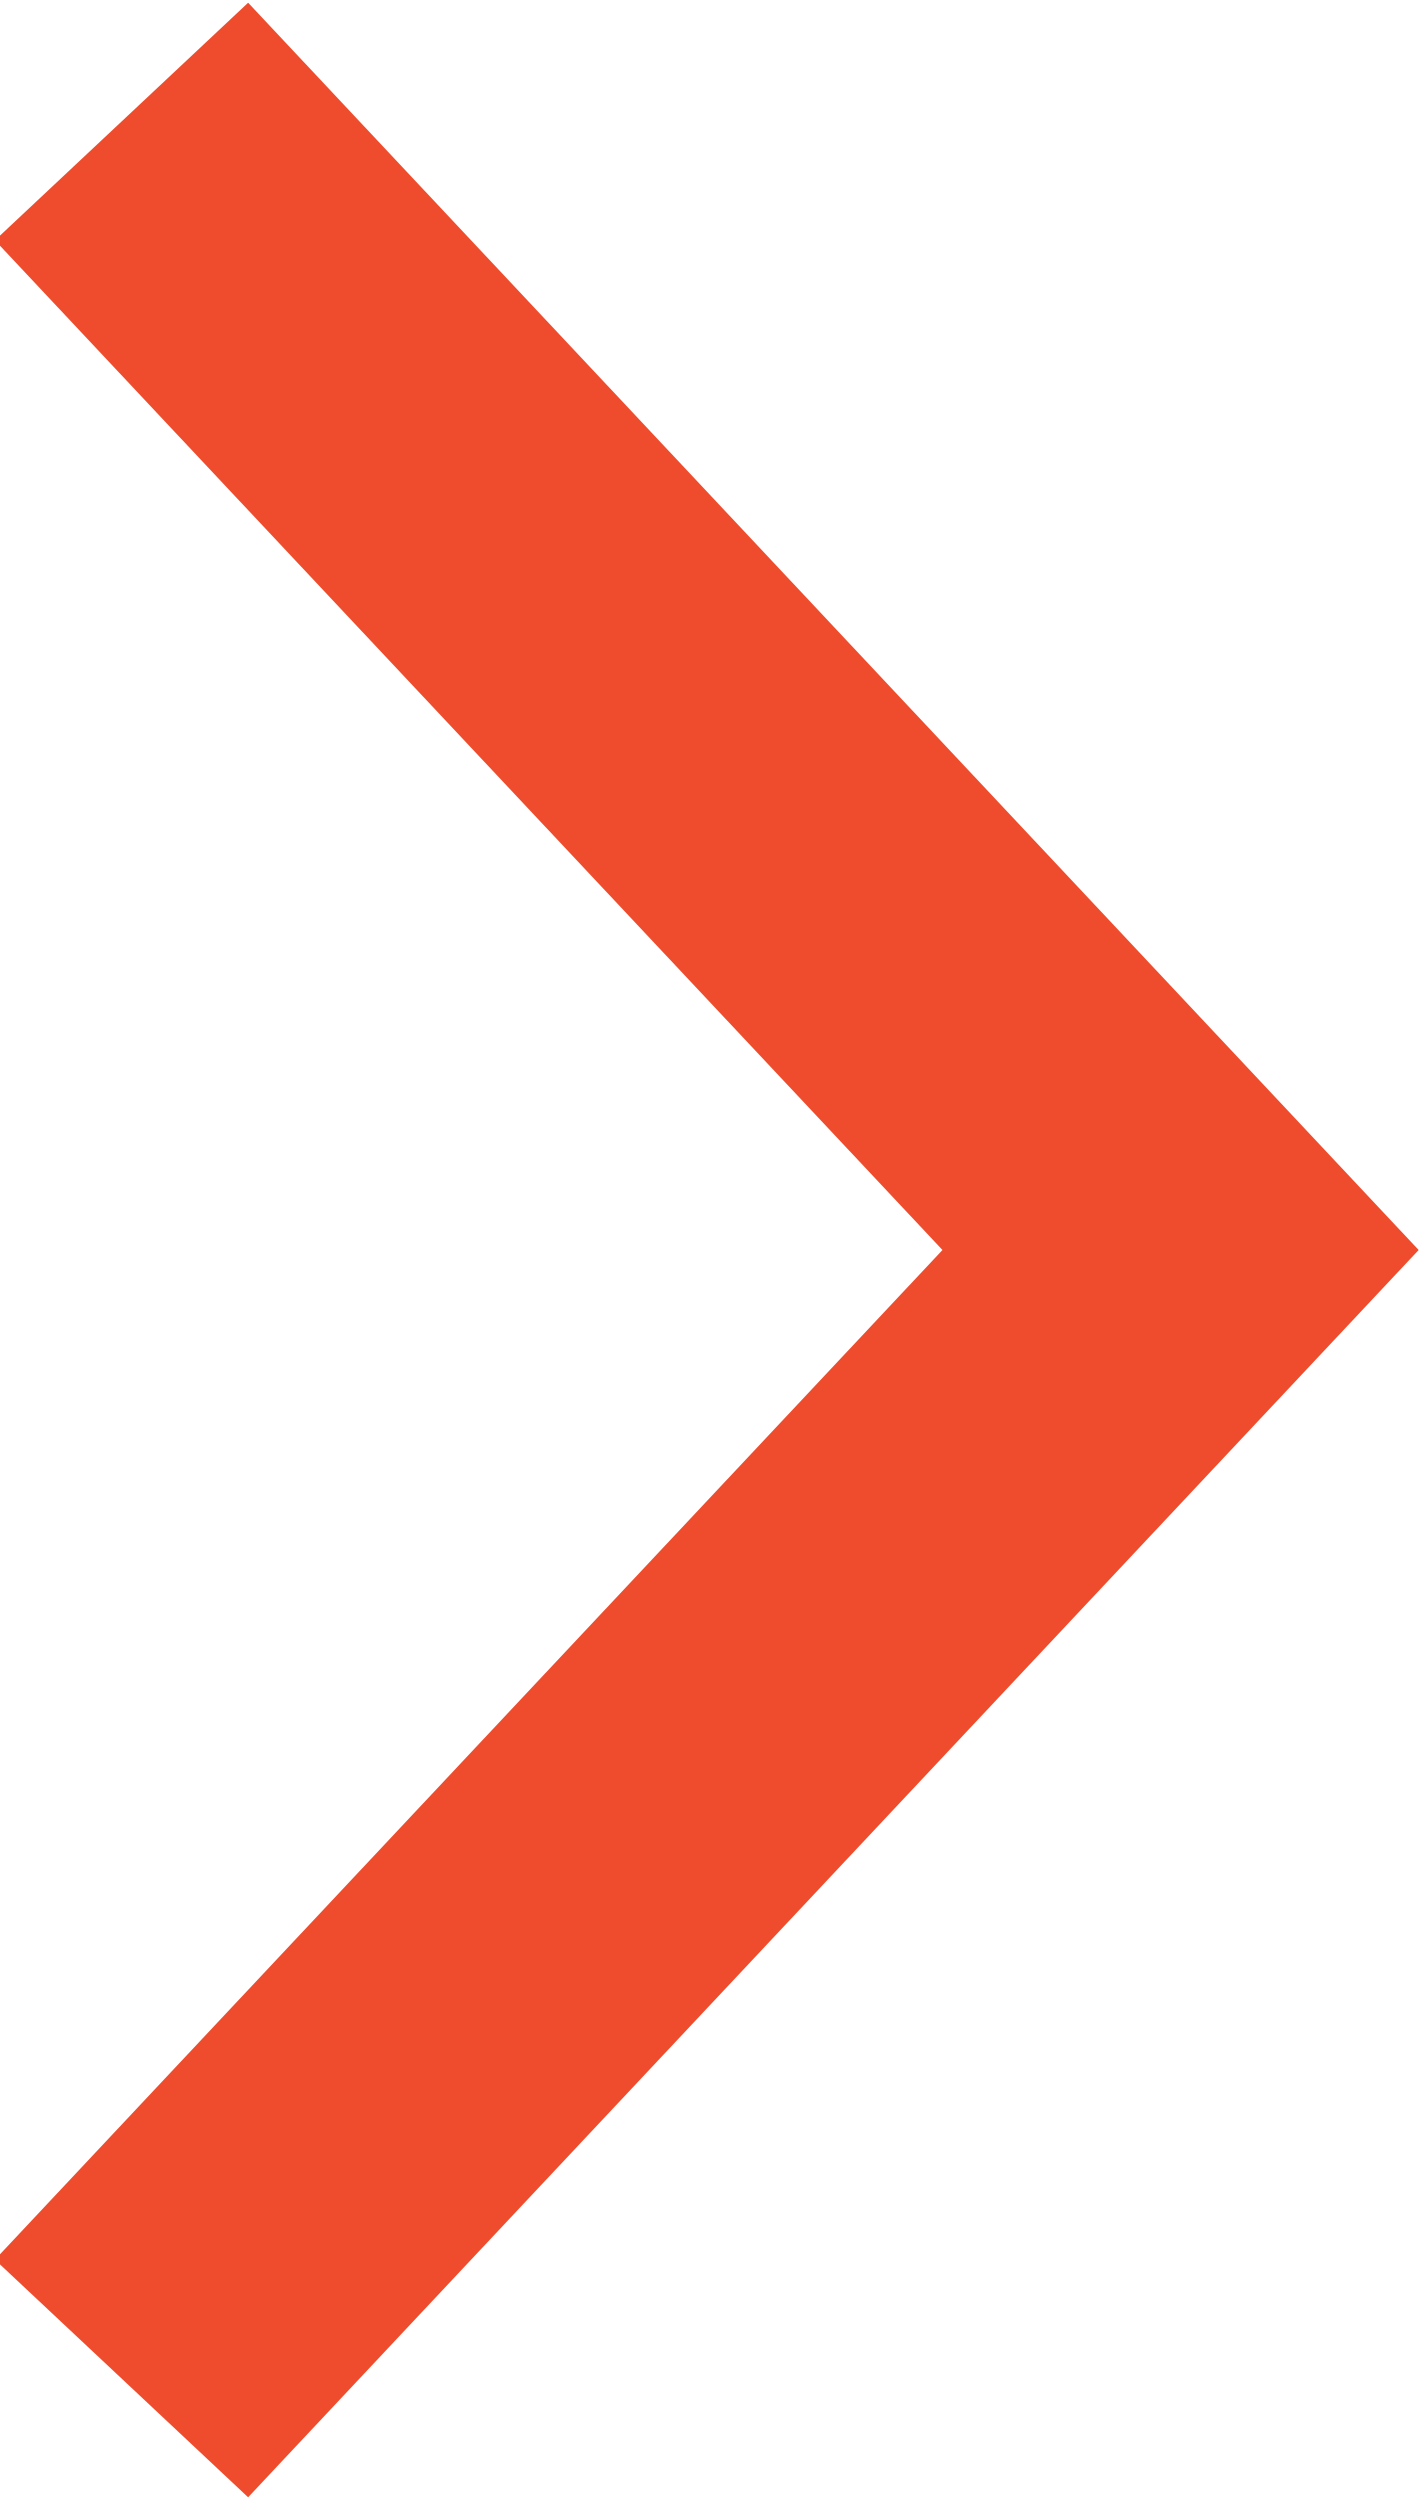
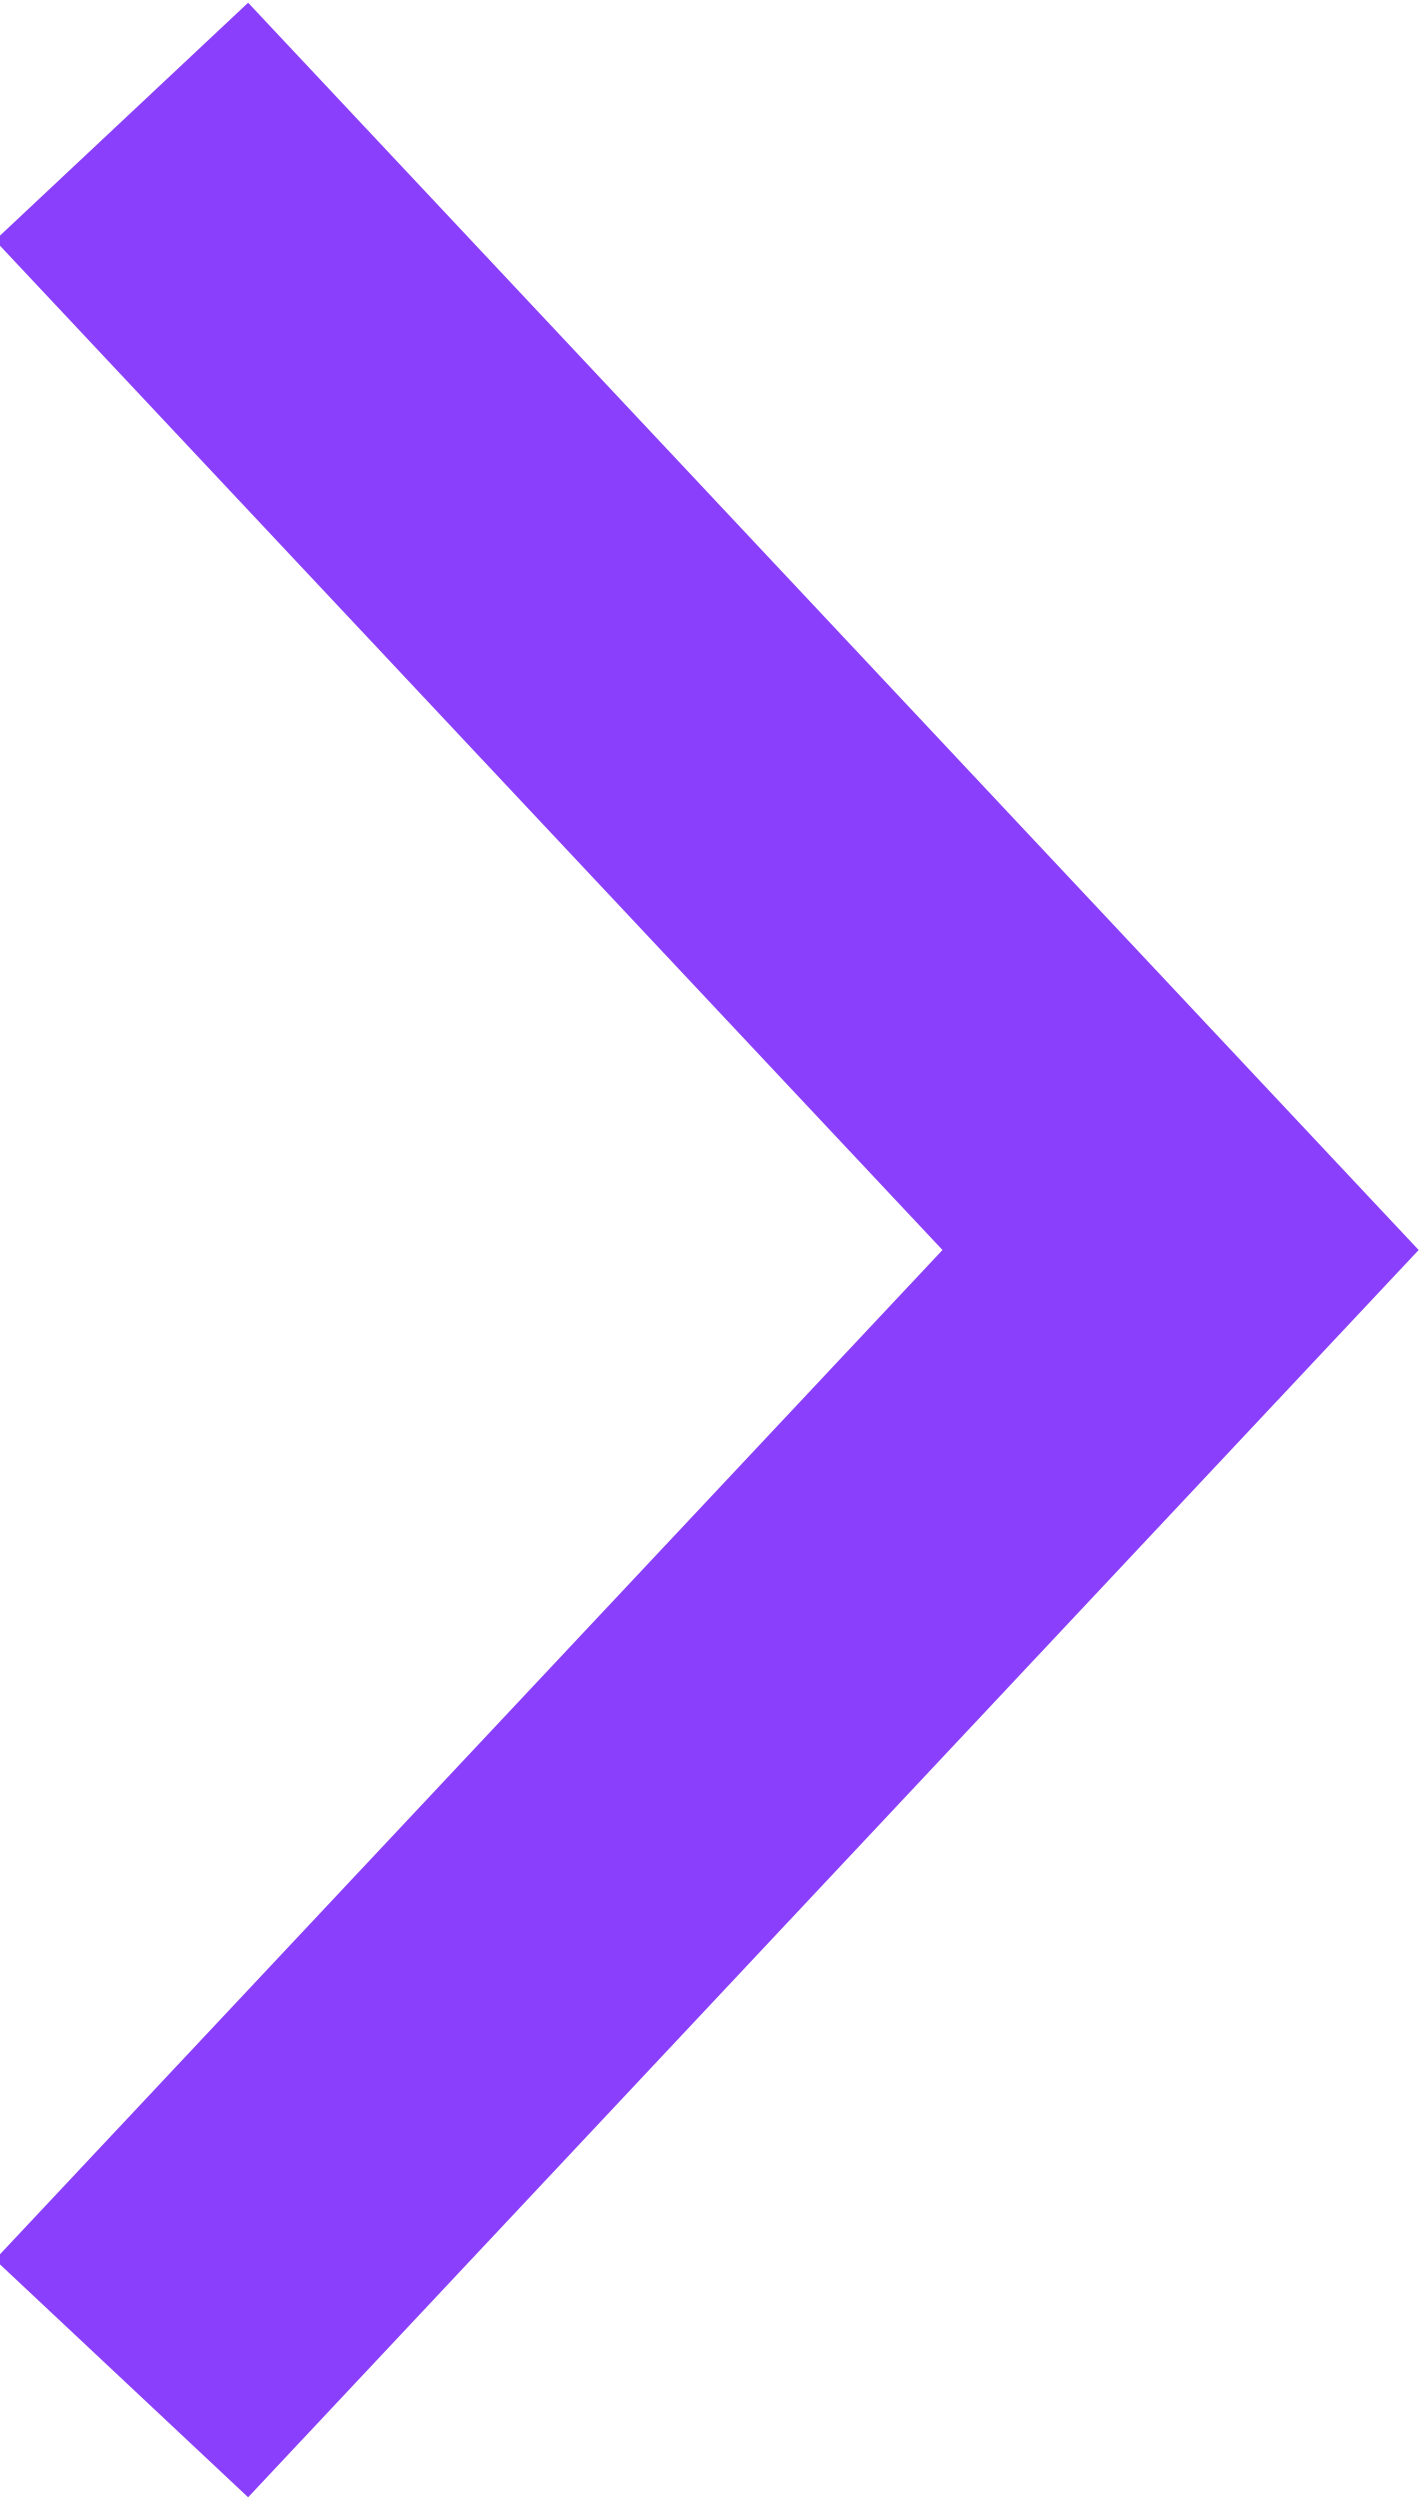
<svg xmlns="http://www.w3.org/2000/svg" version="1.1" id="Layer_1" x="0px" y="0px" viewBox="0.3 0.3 8.2 14.4" enable-background="new 0.3 0.3 8.2 14.4" xml:space="preserve">
+   <defs id="defs845">
+ 			
+ 		</defs>
  <g id="desktop">
    <g id="_x30_1_x5F_Home" transform="translate(-864, -1683)">
-       <g id="community" transform="translate(-18, 1391)">
-         <g id="cta" transform="translate(741, 277)">
-           <polyline id="Page-1" fill="none" stroke="#EE4C2C" stroke-width="2" points="142,16 148.1,22.5 142,29     " />
-         </g>
+       <g id="cta" transform="translate(723,1668)">
+         <polyline id="Page-1" fill="none" stroke="#ee4c2c" stroke-width="2" points="142,16 148.1,22.5 142,29     " style="stroke:#8a3ffc;stroke-opacity:1" />
      </g>
    </g>
  </g>
</svg>
